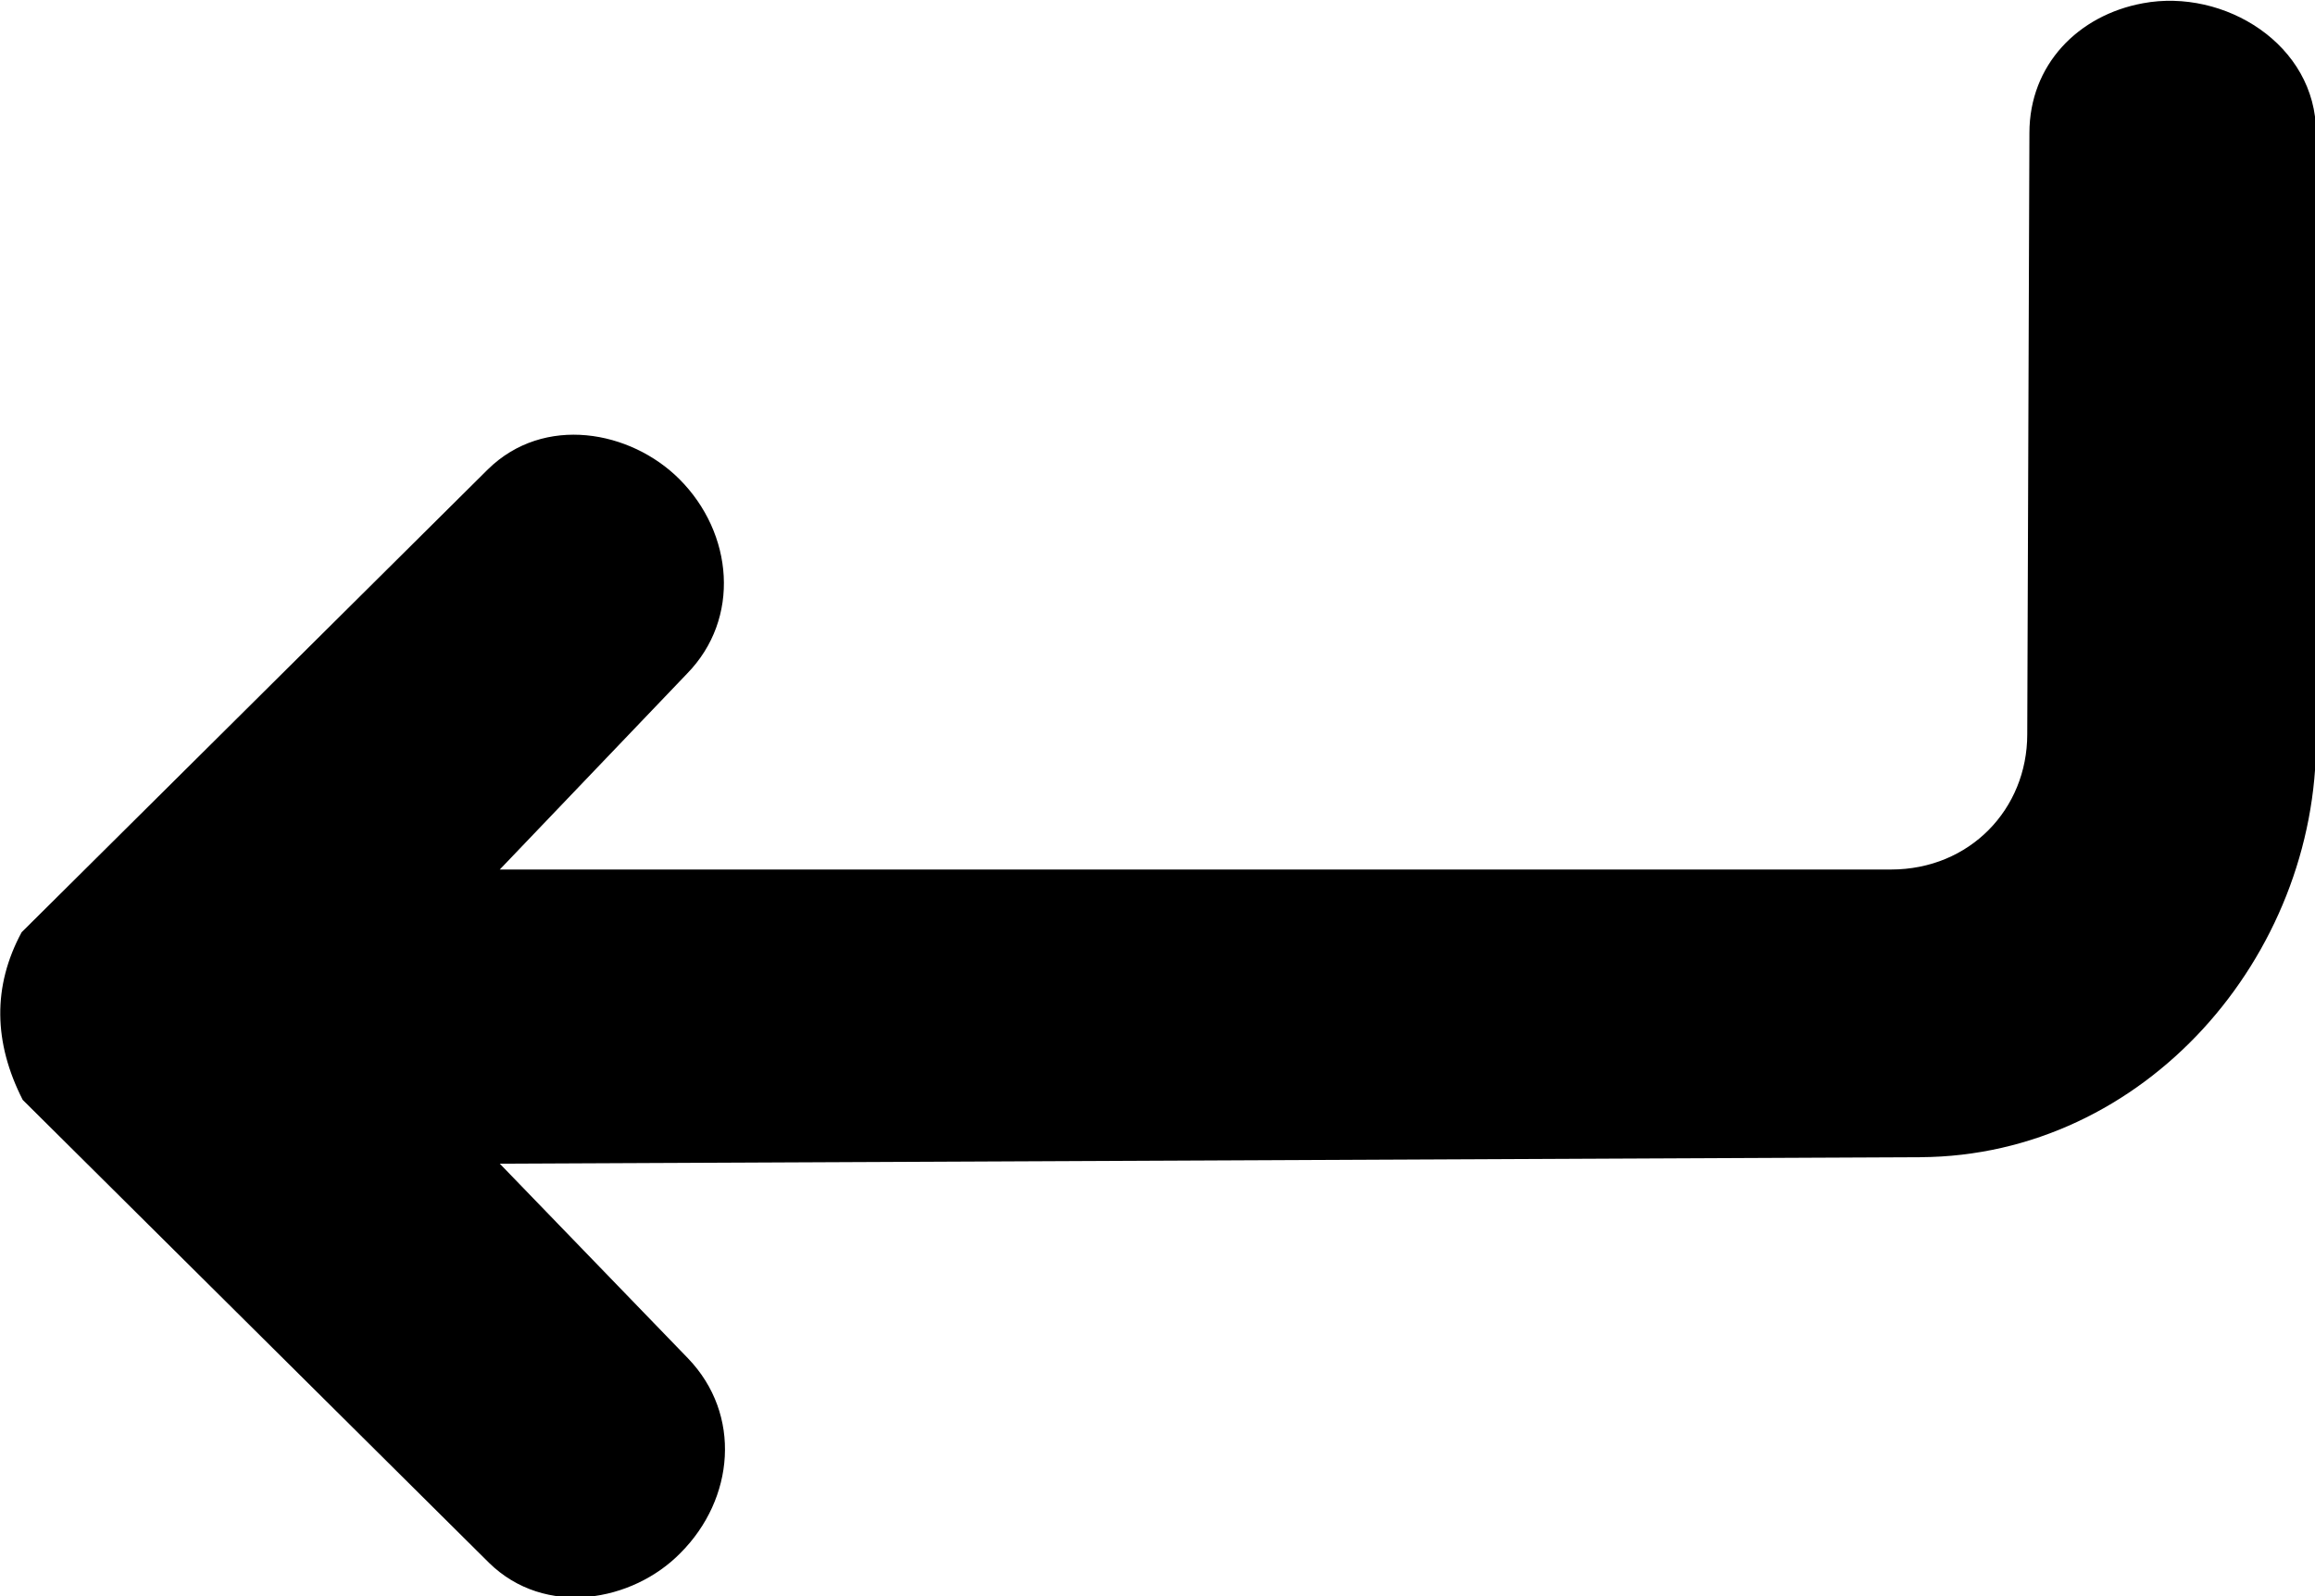
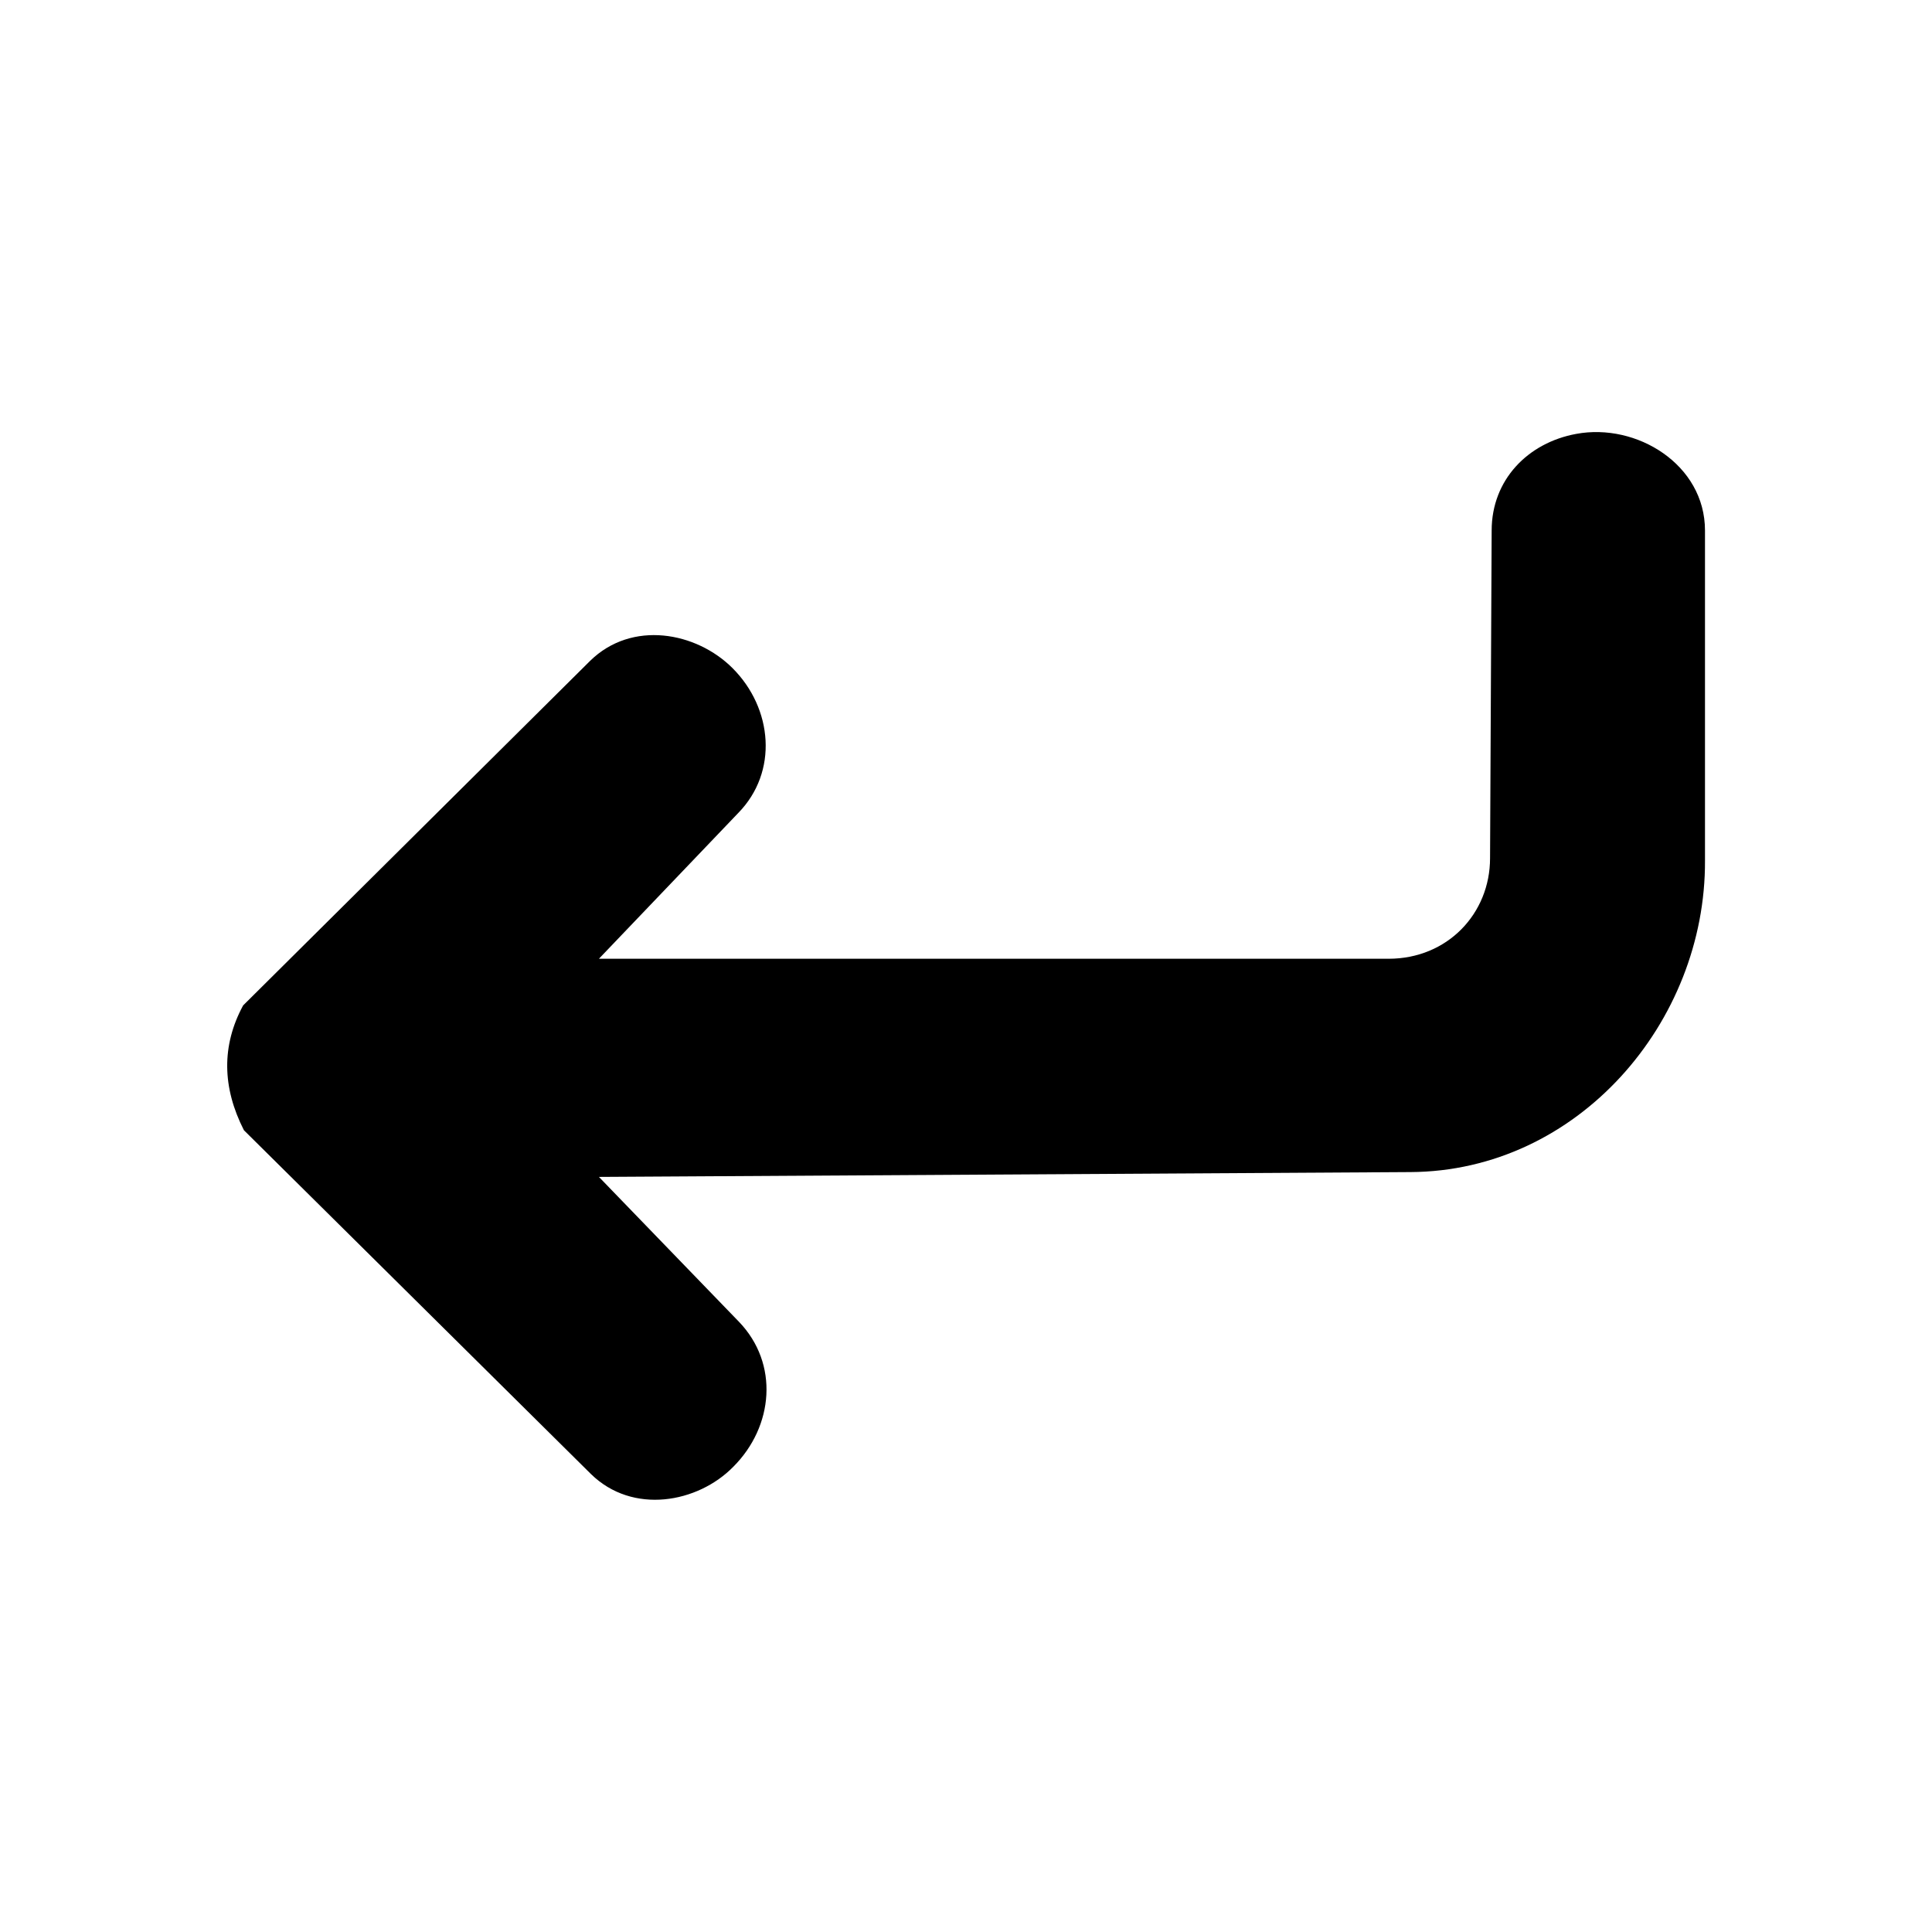
- <svg xmlns="http://www.w3.org/2000/svg" id="Layer_2" data-name="Layer 2" viewBox="0 0 21.4 14.75">
-   <g id="Layer_1-2" data-name="Layer 1">
-     <path d="M.21,10.17c-.27-.53-.28-1.05-.01-1.55l4.31-4.28c.52-.51,1.32-.36,1.77.09.5.5.57,1.29.07,1.8l-1.73,1.81h12.86c.73,0,1.26-.56,1.26-1.25l.02-5.56c0-.63.45-1.09,1.05-1.2.75-.14,1.6.38,1.6,1.2v5.6c.01,2.01-1.58,3.86-3.66,3.87l-13.13.06,1.74,1.8c.5.52.43,1.3-.07,1.8-.44.45-1.25.6-1.77.09L.21,10.17Z" />
-   </g>
+ <svg xmlns="http://www.w3.org/2000/svg" id="Layer_1" data-name="Layer 1" viewBox="0 0 24 24">
+   <path d="M3.03,14.04c-.27-.53-.28-1.05-.01-1.55l4.31-4.28c.52-.51,1.32-.36,1.77.09.5.5.57,1.29.07,1.8l-1.73,1.81h9.81c.73,0,1.26-.56,1.26-1.25l.02-4.07c0-.63.45-1.09,1.05-1.2.75-.14,1.6.38,1.6,1.2v4.1c.01,2.01-1.58,3.86-3.66,3.87l-10.08.06,1.74,1.8c.5.52.43,1.3-.07,1.8-.44.45-1.25.6-1.77.09l-4.3-4.26Z" />
</svg>
